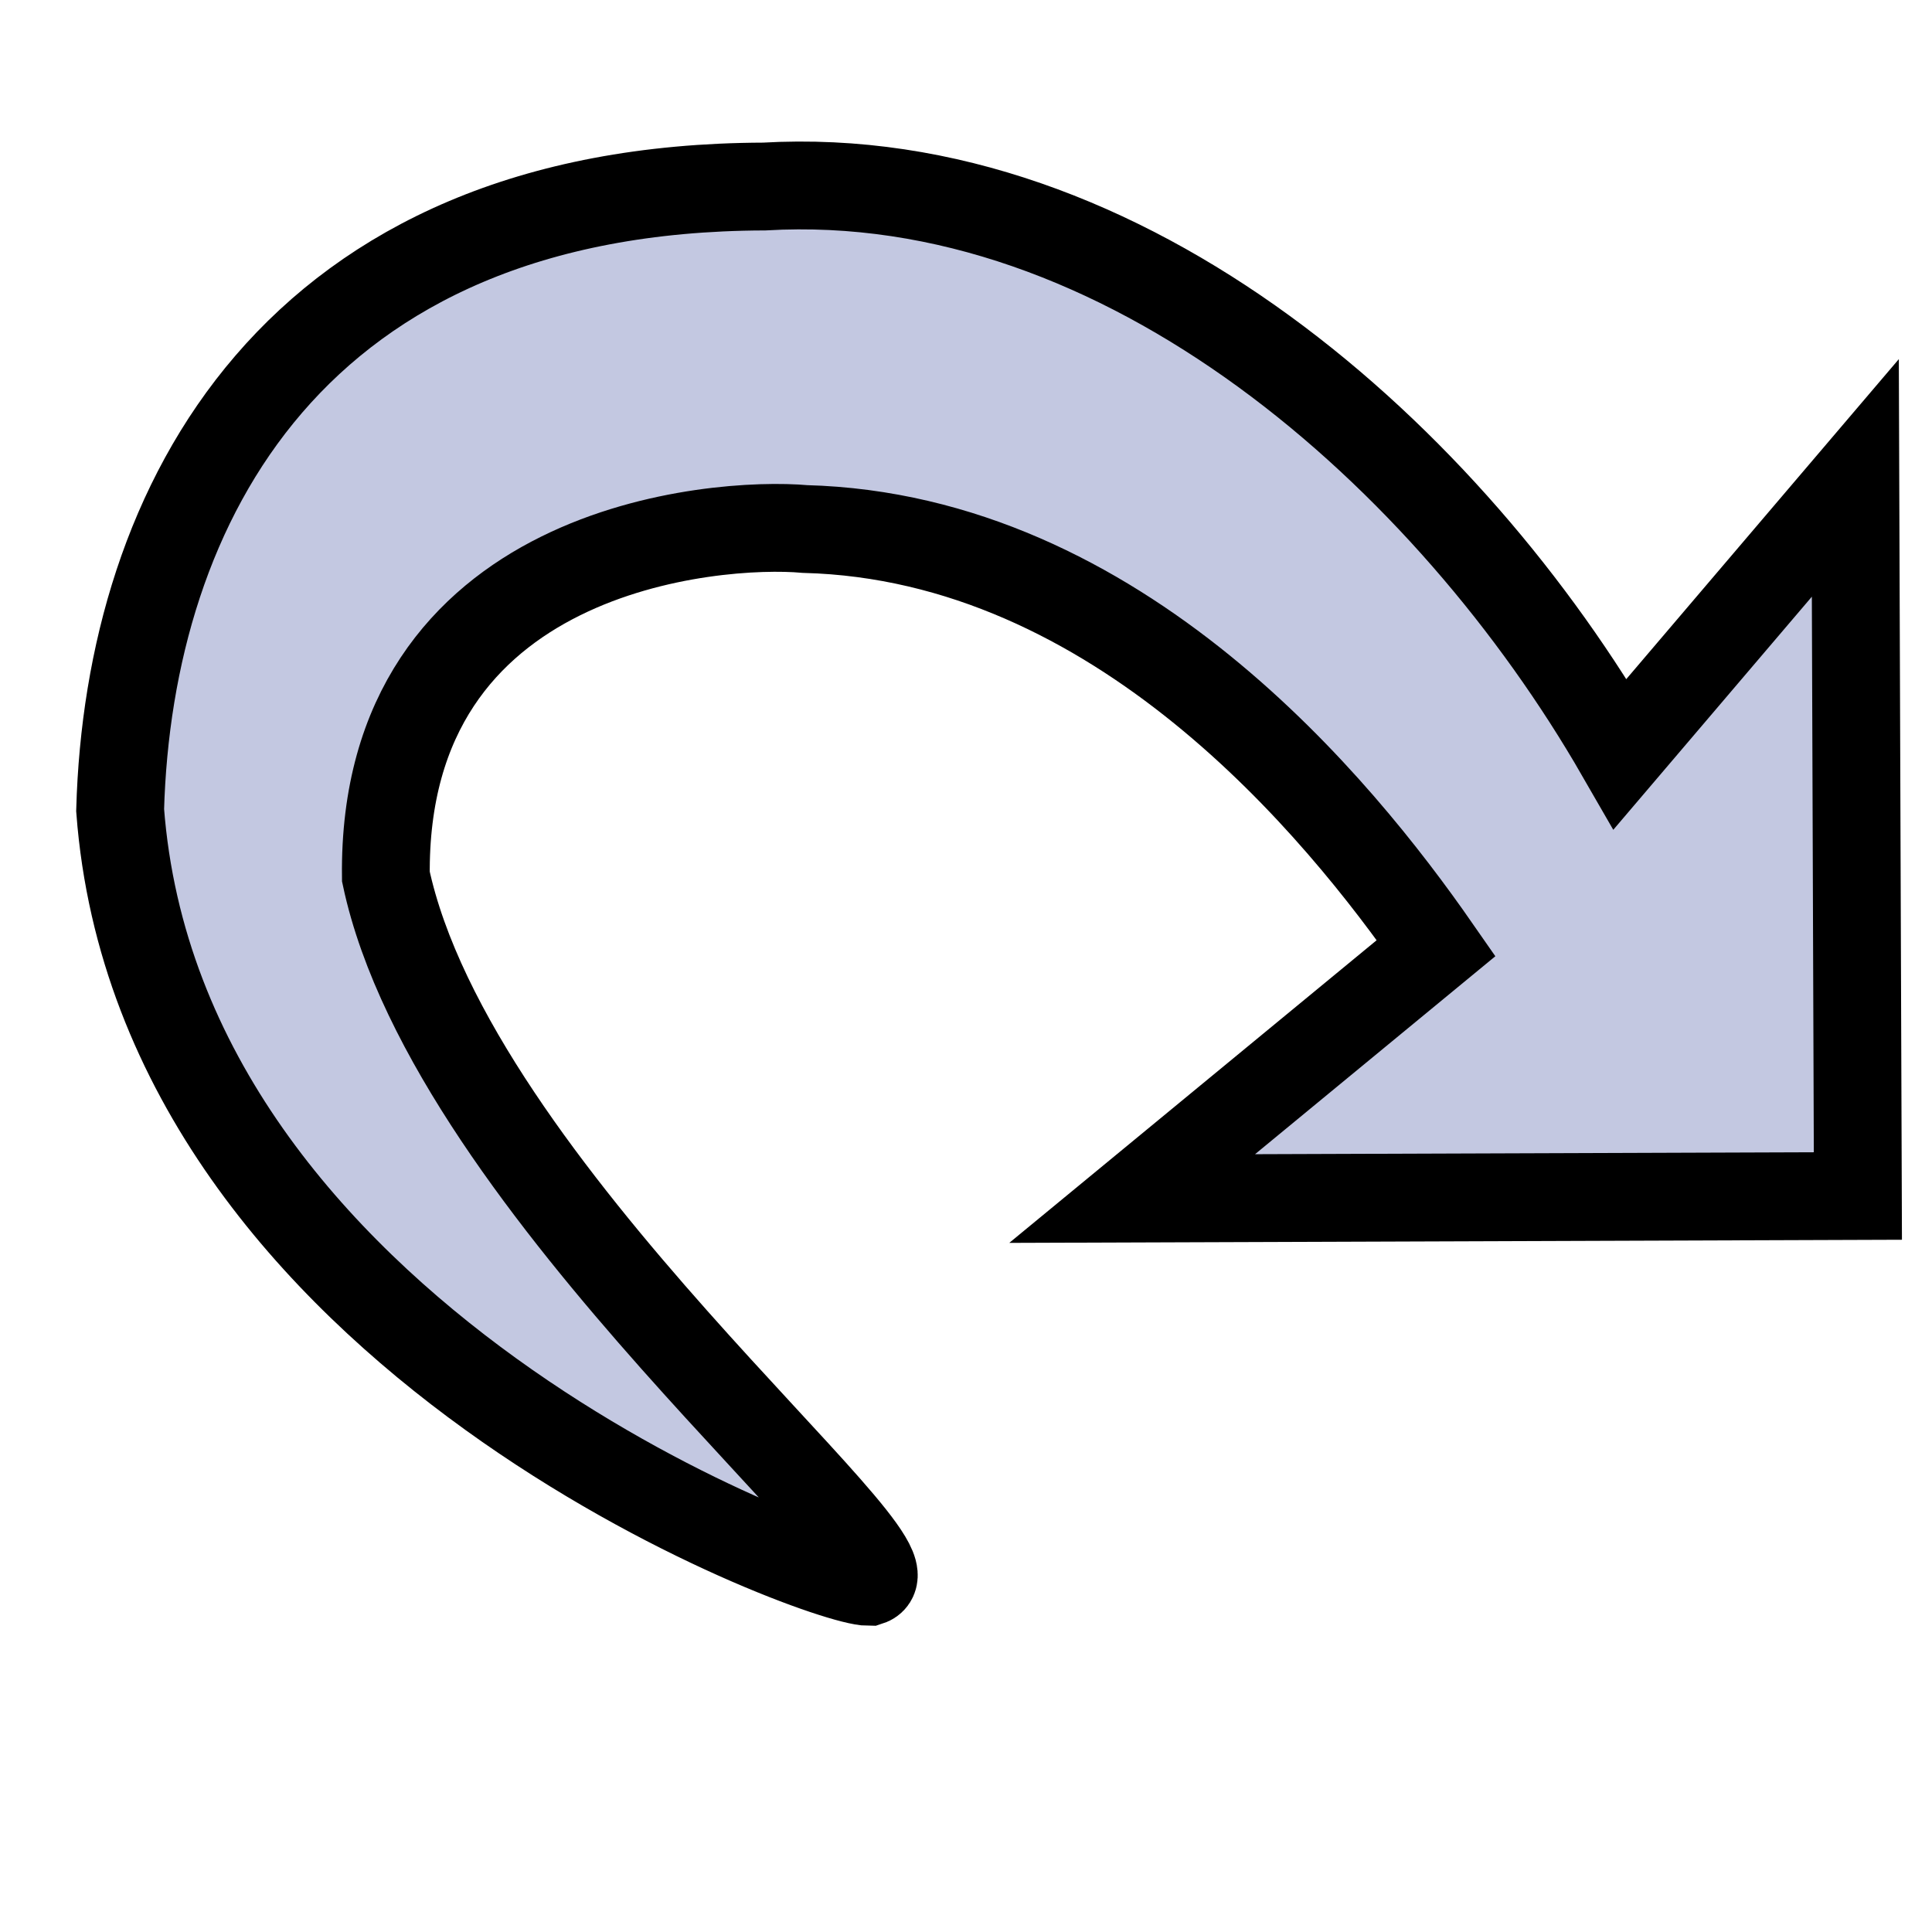
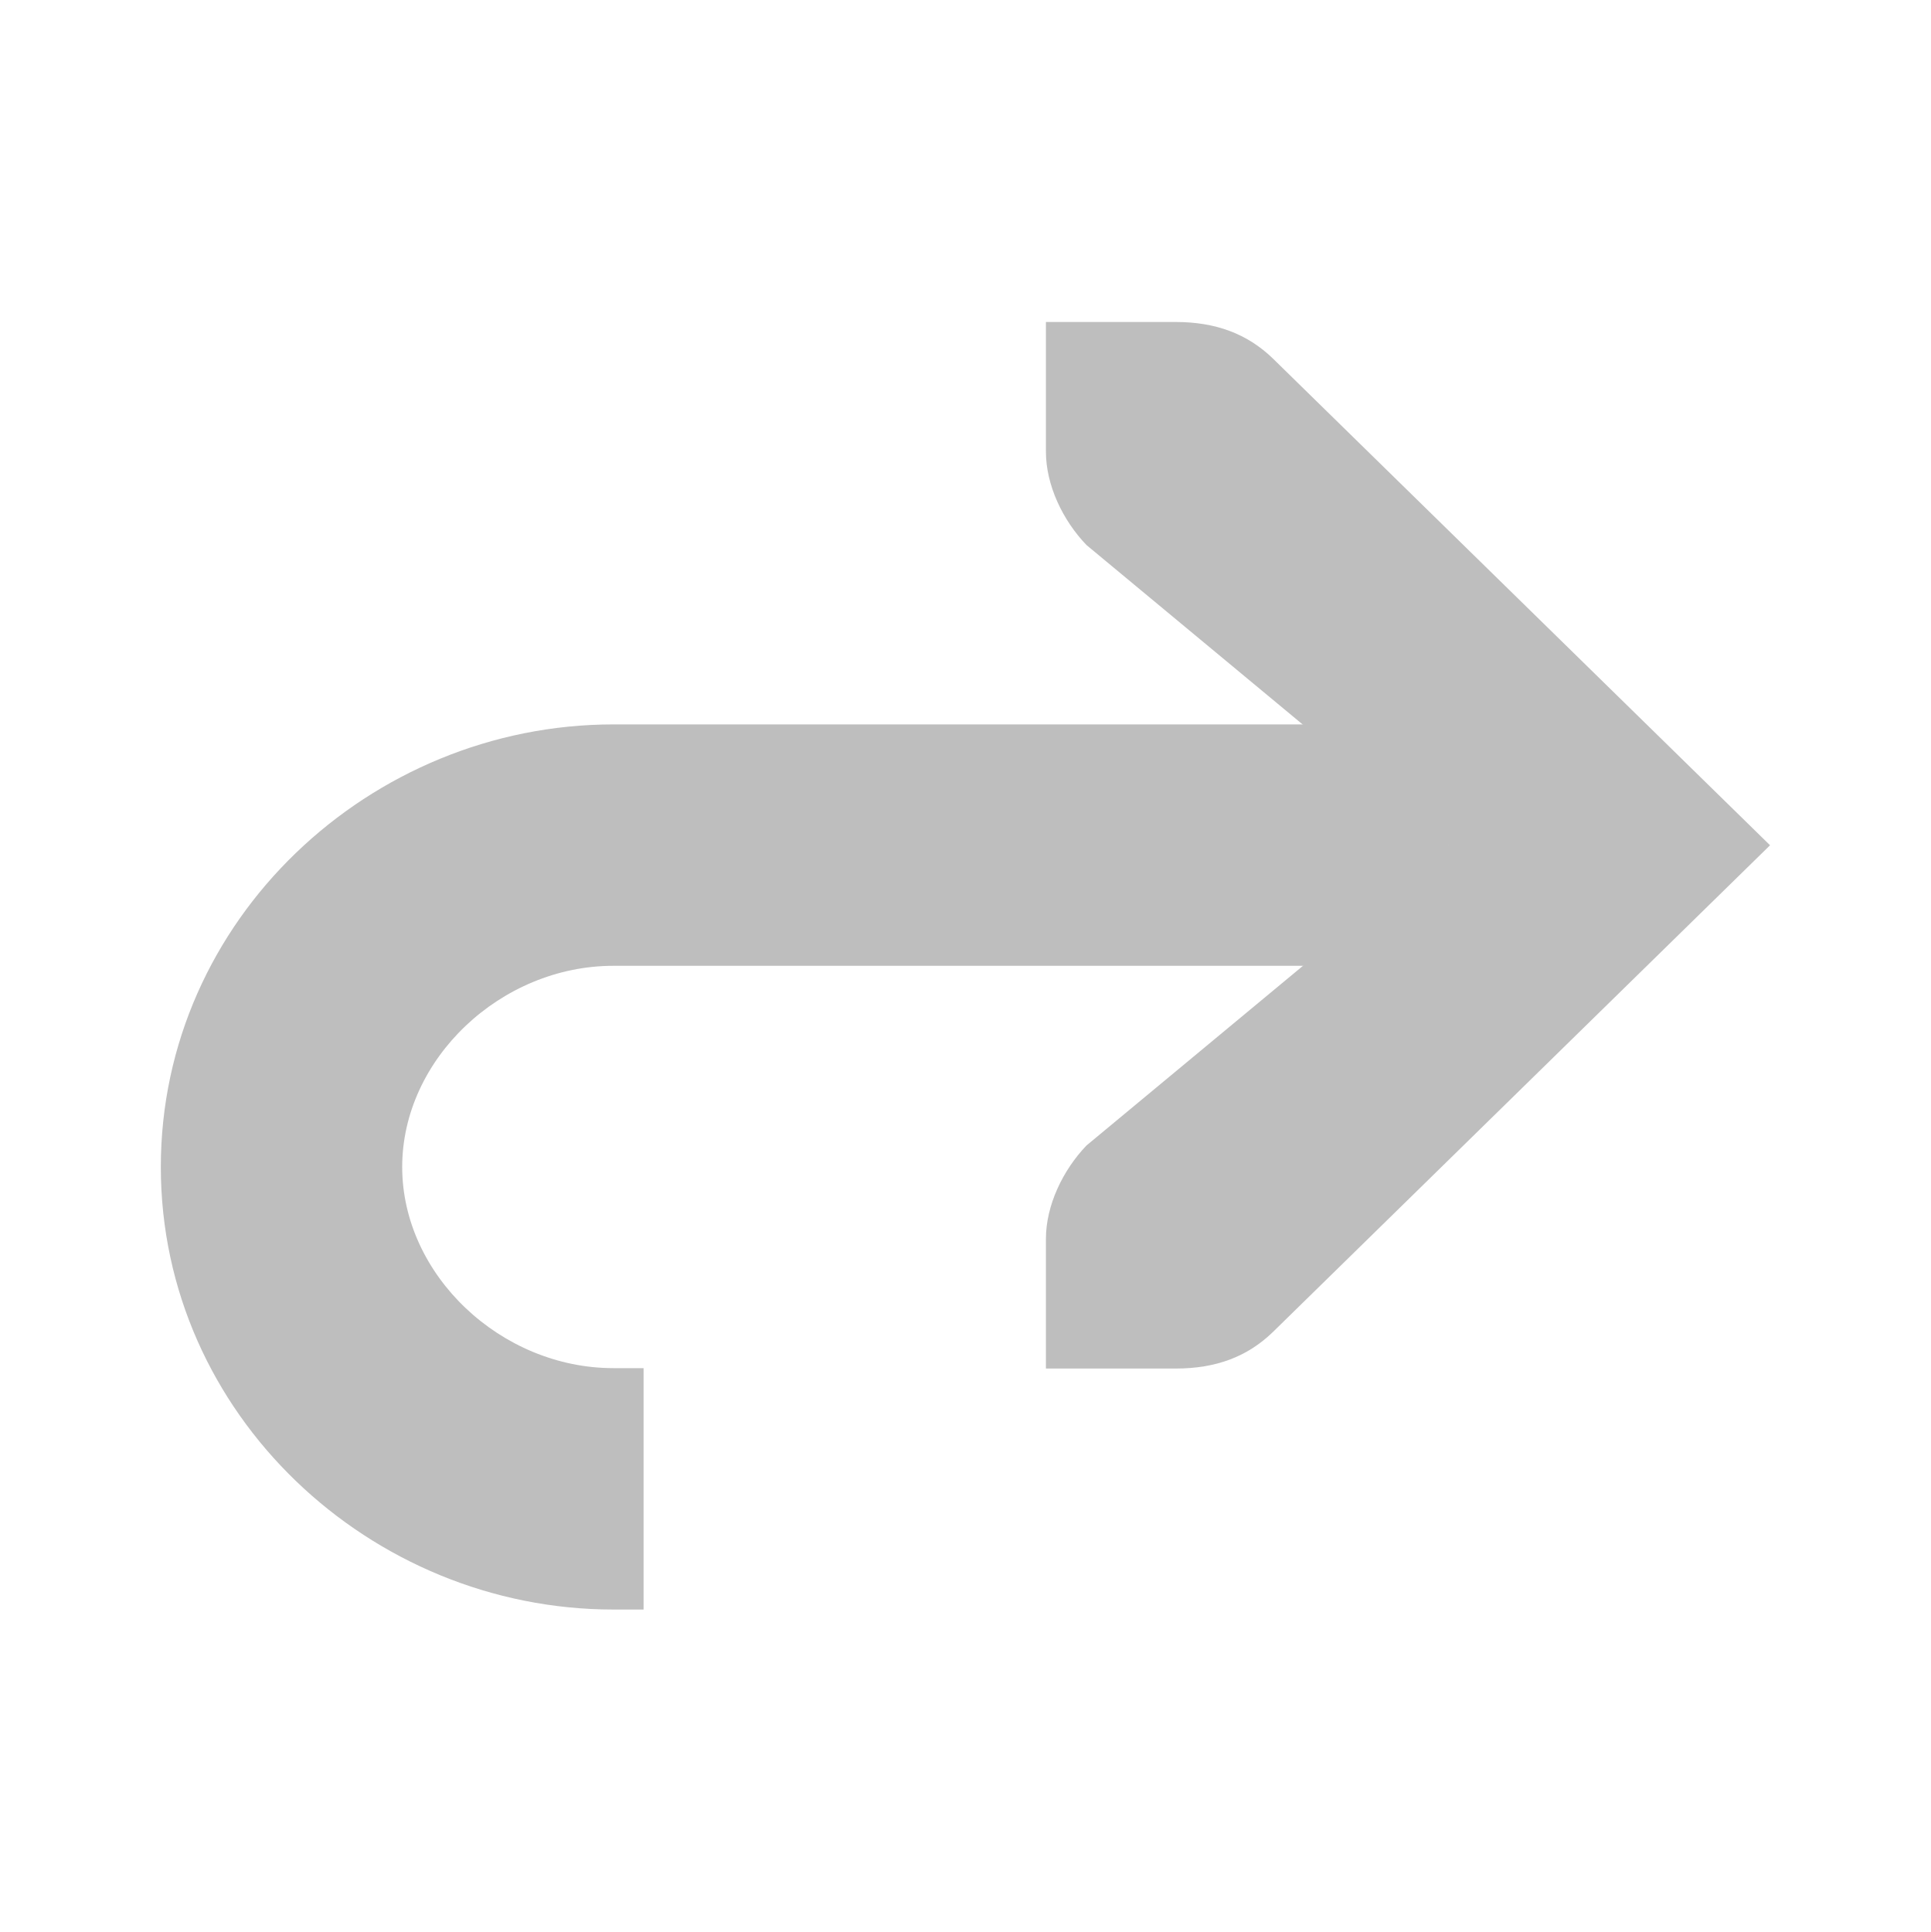
- <svg xmlns="http://www.w3.org/2000/svg" version="1.0" width="22" height="22" id="svg2">
-   <defs id="defs5" />
-   <g style="opacity:1;display:inline" id="layer1">
-     <path d="M 9.894,18.013 C 9.329,18.014 1.821,15.241 1.368,9.225 C 1.465,5.74 3.342,2.141 8.701,2.124 C 12.823,1.885 16.511,5.218 18.45,8.585 L 21.127,5.442 L 21.156,13.619 L 12.892,13.648 L 16.354,10.796 C 15.249,9.207 12.739,6.118 9.167,6.024 C 8.154,5.933 4.35,6.222 4.394,9.981 C 5.152,13.548 10.557,17.8 9.894,18.013 z " style="fill:#c3c8e1;fill-opacity:1;fill-rule:evenodd;stroke:#000000;stroke-width:1px;stroke-linecap:butt;stroke-linejoin:miter;stroke-opacity:1" id="path1880" />
+ <svg xmlns="http://www.w3.org/2000/svg" xmlns:ns1="http://www.openswatchbook.org/uri/2009/osb" height="24.01" id="svg7384" version="1.1" width="24">
+   <defs id="defs7386">
+     <linearGradient gradientTransform="matrix(-2.736579,0.4081035,-0.1890831,-1.446856,239.5401,-1703.69)" id="linearGradient19282" ns1:paint="solid">
+       <stop id="stop19284" offset="0" style="stop-color:#666666;stop-opacity:1;" />
+     </linearGradient>
+     <linearGradient gradientTransform="matrix(-2.736579,0.4081035,-0.1890831,-1.446856,239.5401,-1703.69)" id="linearGradient6146" ns1:paint="solid">
+       <stop id="stop6148" offset="0" style="stop-color:#666666;stop-opacity:1;" />
+     </linearGradient>
+     <linearGradient gradientTransform="matrix(-2.736579,0.4081035,-0.1890831,-1.446856,239.5401,-1703.69)" id="linearGradient6150" ns1:paint="solid">
+       <stop id="stop6152" offset="0" style="stop-color:#666666;stop-opacity:1;" />
+     </linearGradient>
+     <linearGradient gradientTransform="matrix(-2.736579,0.4081035,-0.1890831,-1.446856,239.5401,-1703.69)" id="linearGradient6154" ns1:paint="solid">
+       <stop id="stop6156" offset="0" style="stop-color:#666666;stop-opacity:1;" />
+     </linearGradient>
+     <linearGradient gradientTransform="matrix(-2.736579,0.4081035,-0.1890831,-1.446856,239.5401,-1703.69)" id="linearGradient19282-9" ns1:paint="solid">
+       <stop id="stop19284-9" offset="0" style="stop-color:#666666;stop-opacity:1;" />
+     </linearGradient>
+     <linearGradient gradientTransform="matrix(-2.736579,0.4081035,-0.1890831,-1.446856,239.5401,-1703.69)" id="linearGradient6178" ns1:paint="solid">
+       <stop id="stop6180" offset="0" style="stop-color:#666666;stop-opacity:1;" />
+     </linearGradient>
+     <linearGradient gradientTransform="matrix(-2.736579,0.4081035,-0.1890831,-1.446856,239.5401,-1703.69)" id="linearGradient6182" ns1:paint="solid">
+       <stop id="stop6184" offset="0" style="stop-color:#666666;stop-opacity:1;" />
+     </linearGradient>
+     <linearGradient gradientTransform="matrix(-2.736579,0.4081035,-0.1890831,-1.446856,239.5401,-1703.69)" id="linearGradient6186" ns1:paint="solid">
+       <stop id="stop6188" offset="0" style="stop-color:#666666;stop-opacity:1;" />
+     </linearGradient>
+     <linearGradient gradientTransform="matrix(-2.736579,0.4081035,-0.1890831,-1.446856,239.5401,-1703.69)" id="linearGradient19282-5" ns1:paint="solid">
+       <stop id="stop19284-6" offset="0" style="stop-color:#666666;stop-opacity:1;" />
+     </linearGradient>
+     <linearGradient gradientTransform="matrix(-2.736579,0.4081035,-0.1890831,-1.446856,239.5401,-1703.69)" id="linearGradient6210" ns1:paint="solid">
+       <stop id="stop6212" offset="0" style="stop-color:#666666;stop-opacity:1;" />
+     </linearGradient>
+     <linearGradient gradientTransform="matrix(-2.736579,0.4081035,-0.1890831,-1.446856,239.5401,-1703.69)" id="linearGradient19282-8" ns1:paint="solid">
+       <stop id="stop19284-5" offset="0" style="stop-color:#666666;stop-opacity:1;" />
+     </linearGradient>
+     <linearGradient gradientTransform="matrix(-2.736579,0.4081035,-0.1890831,-1.446856,239.5401,-1703.69)" id="linearGradient6265" ns1:paint="solid">
+       <stop id="stop6267" offset="0" style="stop-color:#666666;stop-opacity:1;" />
+     </linearGradient>
+     <linearGradient gradientTransform="matrix(-2.736579,0.4081035,-0.1890831,-1.446856,239.5401,-1703.69)" id="linearGradient6269" ns1:paint="solid">
+       <stop id="stop6271" offset="0" style="stop-color:#666666;stop-opacity:1;" />
+     </linearGradient>
+     <linearGradient gradientTransform="matrix(-2.736579,0.4081035,-0.1890831,-1.446856,239.5401,-1703.69)" id="linearGradient6273" ns1:paint="solid">
+       <stop id="stop6275" offset="0" style="stop-color:#666666;stop-opacity:1;" />
+     </linearGradient>
+     <linearGradient gradientTransform="matrix(-2.736579,0.4081035,-0.1890831,-1.446856,239.5401,-1703.69)" id="linearGradient6277" ns1:paint="solid">
+       <stop id="stop6279" offset="0" style="stop-color:#666666;stop-opacity:1;" />
+     </linearGradient>
+     <linearGradient gradientTransform="matrix(-2.736579,0.4081035,-0.1890831,-1.446856,239.5401,-1703.69)" id="linearGradient6281" ns1:paint="solid">
+       <stop id="stop6283" offset="0" style="stop-color:#666666;stop-opacity:1;" />
+     </linearGradient>
+     <linearGradient gradientTransform="matrix(-2.736579,0.4081035,-0.1890831,-1.446856,239.5401,-1703.69)" id="linearGradient6285" ns1:paint="solid">
+       <stop id="stop6287" offset="0" style="stop-color:#666666;stop-opacity:1;" />
+     </linearGradient>
+     <linearGradient gradientTransform="matrix(-2.736579,0.4081035,-0.1890831,-1.446856,239.5401,-1703.69)" id="linearGradient6289" ns1:paint="solid">
+       <stop id="stop6291" offset="0" style="stop-color:#666666;stop-opacity:1;" />
+     </linearGradient>
+     <linearGradient gradientTransform="matrix(-2.736579,0.4081035,-0.1890831,-1.446856,239.5401,-1703.69)" id="linearGradient6293" ns1:paint="solid">
+       <stop id="stop6295" offset="0" style="stop-color:#666666;stop-opacity:1;" />
+     </linearGradient>
+     <linearGradient gradientTransform="matrix(-2.736579,0.4081035,-0.1890831,-1.446856,239.5401,-1703.69)" id="linearGradient19282-7" ns1:paint="solid">
+       <stop id="stop19284-64" offset="0" style="stop-color:#666666;stop-opacity:1;" />
+     </linearGradient>
+     <linearGradient gradientTransform="matrix(-2.736579,0.4081035,-0.1890831,-1.446856,239.5401,-1703.69)" id="linearGradient16739" ns1:paint="solid">
+       <stop id="stop16741" offset="0" style="stop-color:#666666;stop-opacity:1;" />
+     </linearGradient>
+     <linearGradient gradientTransform="matrix(-2.736579,0.4081035,-0.1890831,-1.446856,239.5401,-1703.69)" id="linearGradient16743" ns1:paint="solid">
+       <stop id="stop16745" offset="0" style="stop-color:#666666;stop-opacity:1;" />
+     </linearGradient>
+     <linearGradient gradientTransform="matrix(-2.736579,0.4081035,-0.1890831,-1.446856,239.5401,-1703.69)" id="linearGradient16747" ns1:paint="solid">
+       <stop id="stop16749" offset="0" style="stop-color:#666666;stop-opacity:1;" />
+     </linearGradient>
+     <linearGradient gradientTransform="matrix(-2.736579,0.4081035,-0.1890831,-1.446856,239.5401,-1703.69)" id="linearGradient19282-6" ns1:paint="solid">
+       <stop id="stop19284-0" offset="0" style="stop-color:#666666;stop-opacity:1;" />
+     </linearGradient>
+     <linearGradient gradientTransform="matrix(-2.736579,0.4081035,-0.1890831,-1.446856,239.5401,-1703.69)" id="linearGradient17700" ns1:paint="solid">
+       <stop id="stop17702" offset="0" style="stop-color:#666666;stop-opacity:1;" />
+     </linearGradient>
+     <linearGradient gradientTransform="matrix(-2.736579,0.4081035,-0.1890831,-1.446856,239.5401,-1703.69)" id="linearGradient17704" ns1:paint="solid">
+       <stop id="stop17706" offset="0" style="stop-color:#666666;stop-opacity:1;" />
+     </linearGradient>
+     <linearGradient gradientTransform="matrix(-2.736579,0.4081035,-0.1890831,-1.446856,239.5401,-1703.69)" id="linearGradient19282-2" ns1:paint="solid">
+       <stop id="stop19284-2" offset="0" style="stop-color:#666666;stop-opacity:1;" />
+     </linearGradient>
+     <linearGradient gradientTransform="matrix(-2.736579,0.4081035,-0.1890831,-1.446856,239.5401,-1703.69)" id="linearGradient6672" ns1:paint="solid">
+       <stop id="stop6674" offset="0" style="stop-color:#666666;stop-opacity:1;" />
+     </linearGradient>
+     <linearGradient gradientTransform="matrix(-2.736579,0.4081035,-0.1890831,-1.446856,239.5401,-1703.69)" id="linearGradient6676" ns1:paint="solid">
+       <stop id="stop6678" offset="0" style="stop-color:#666666;stop-opacity:1;" />
+     </linearGradient>
+     <linearGradient gradientTransform="matrix(-2.736579,0.4081035,-0.1890831,-1.446856,239.5401,-1703.69)" id="linearGradient6680" ns1:paint="solid">
+       <stop id="stop6682" offset="0" style="stop-color:#666666;stop-opacity:1;" />
+     </linearGradient>
+     <linearGradient gradientTransform="matrix(-1.832639,-0.2093874,0.1278891,-0.9643293,768.0314,-1256.968)" id="linearGradient19282-2-7" ns1:paint="solid">
+       <stop id="stop19284-2-3" offset="0" style="stop-color:#666666;stop-opacity:1;" />
+     </linearGradient>
+   </defs>
+   <g id="actions" style="display:inline" transform="translate(-293.0011,-122.8094)">
+     <path d="m 300.625,131.812 c -3.02,0 -5.625,2.423 -5.625,5.5 0,3.077 2.605,5.5 5.625,5.5 l 0.375,0 0,-3 -0.375,0 c -1.398,0 -2.625,-1.157 -2.625,-2.5 0,-1.343 1.227,-2.5 2.625,-2.5 l 10.375,0 0,-3 -10.375,0 z" id="path3609" style="font-size:medium;font-style:normal;font-variant:normal;font-weight:normal;font-stretch:normal;text-indent:0;text-align:start;text-decoration:none;line-height:normal;letter-spacing:normal;word-spacing:normal;text-transform:none;direction:ltr;block-progression:tb;writing-mode:lr-tb;text-anchor:start;baseline-shift:baseline;color:#000000;fill:#bebebe;fill-opacity:1;stroke:none;stroke-width:3.001;marker:none;visibility:visible;display:inline;overflow:visible;enable-background:accumulate;font-family:Sans;-inkscape-font-specification:Sans" />
+     <path d="m 306.001,126.811 0,1.613 c 0,0.414 0.209,0.852 0.504,1.159 l 4.496,3.731 -4.496,3.731 c -0.294,0.307 -0.504,0.745 -0.504,1.159 l 0,1.613 1.612,0 c 0.499,0 0.89,-0.145 1.209,-0.454 l 6.179,-6.049 -6.179,-6.049 c -0.319,-0.308 -0.71,-0.454 -1.209,-0.454 z" id="path3611" style="font-size:medium;font-style:normal;font-variant:normal;font-weight:normal;font-stretch:normal;text-indent:0;text-align:start;text-decoration:none;line-height:normal;letter-spacing:normal;word-spacing:normal;text-transform:none;direction:ltr;block-progression:tb;writing-mode:lr-tb;text-anchor:start;color:#555753;fill:#bebebe;fill-opacity:1;stroke:none;stroke-width:2;marker:none;visibility:visible;display:inline;overflow:visible;enable-background:accumulate;font-family:Bitstream Vera Sans;-inkscape-font-specification:Bitstream Vera Sans" />
  </g>
</svg>
